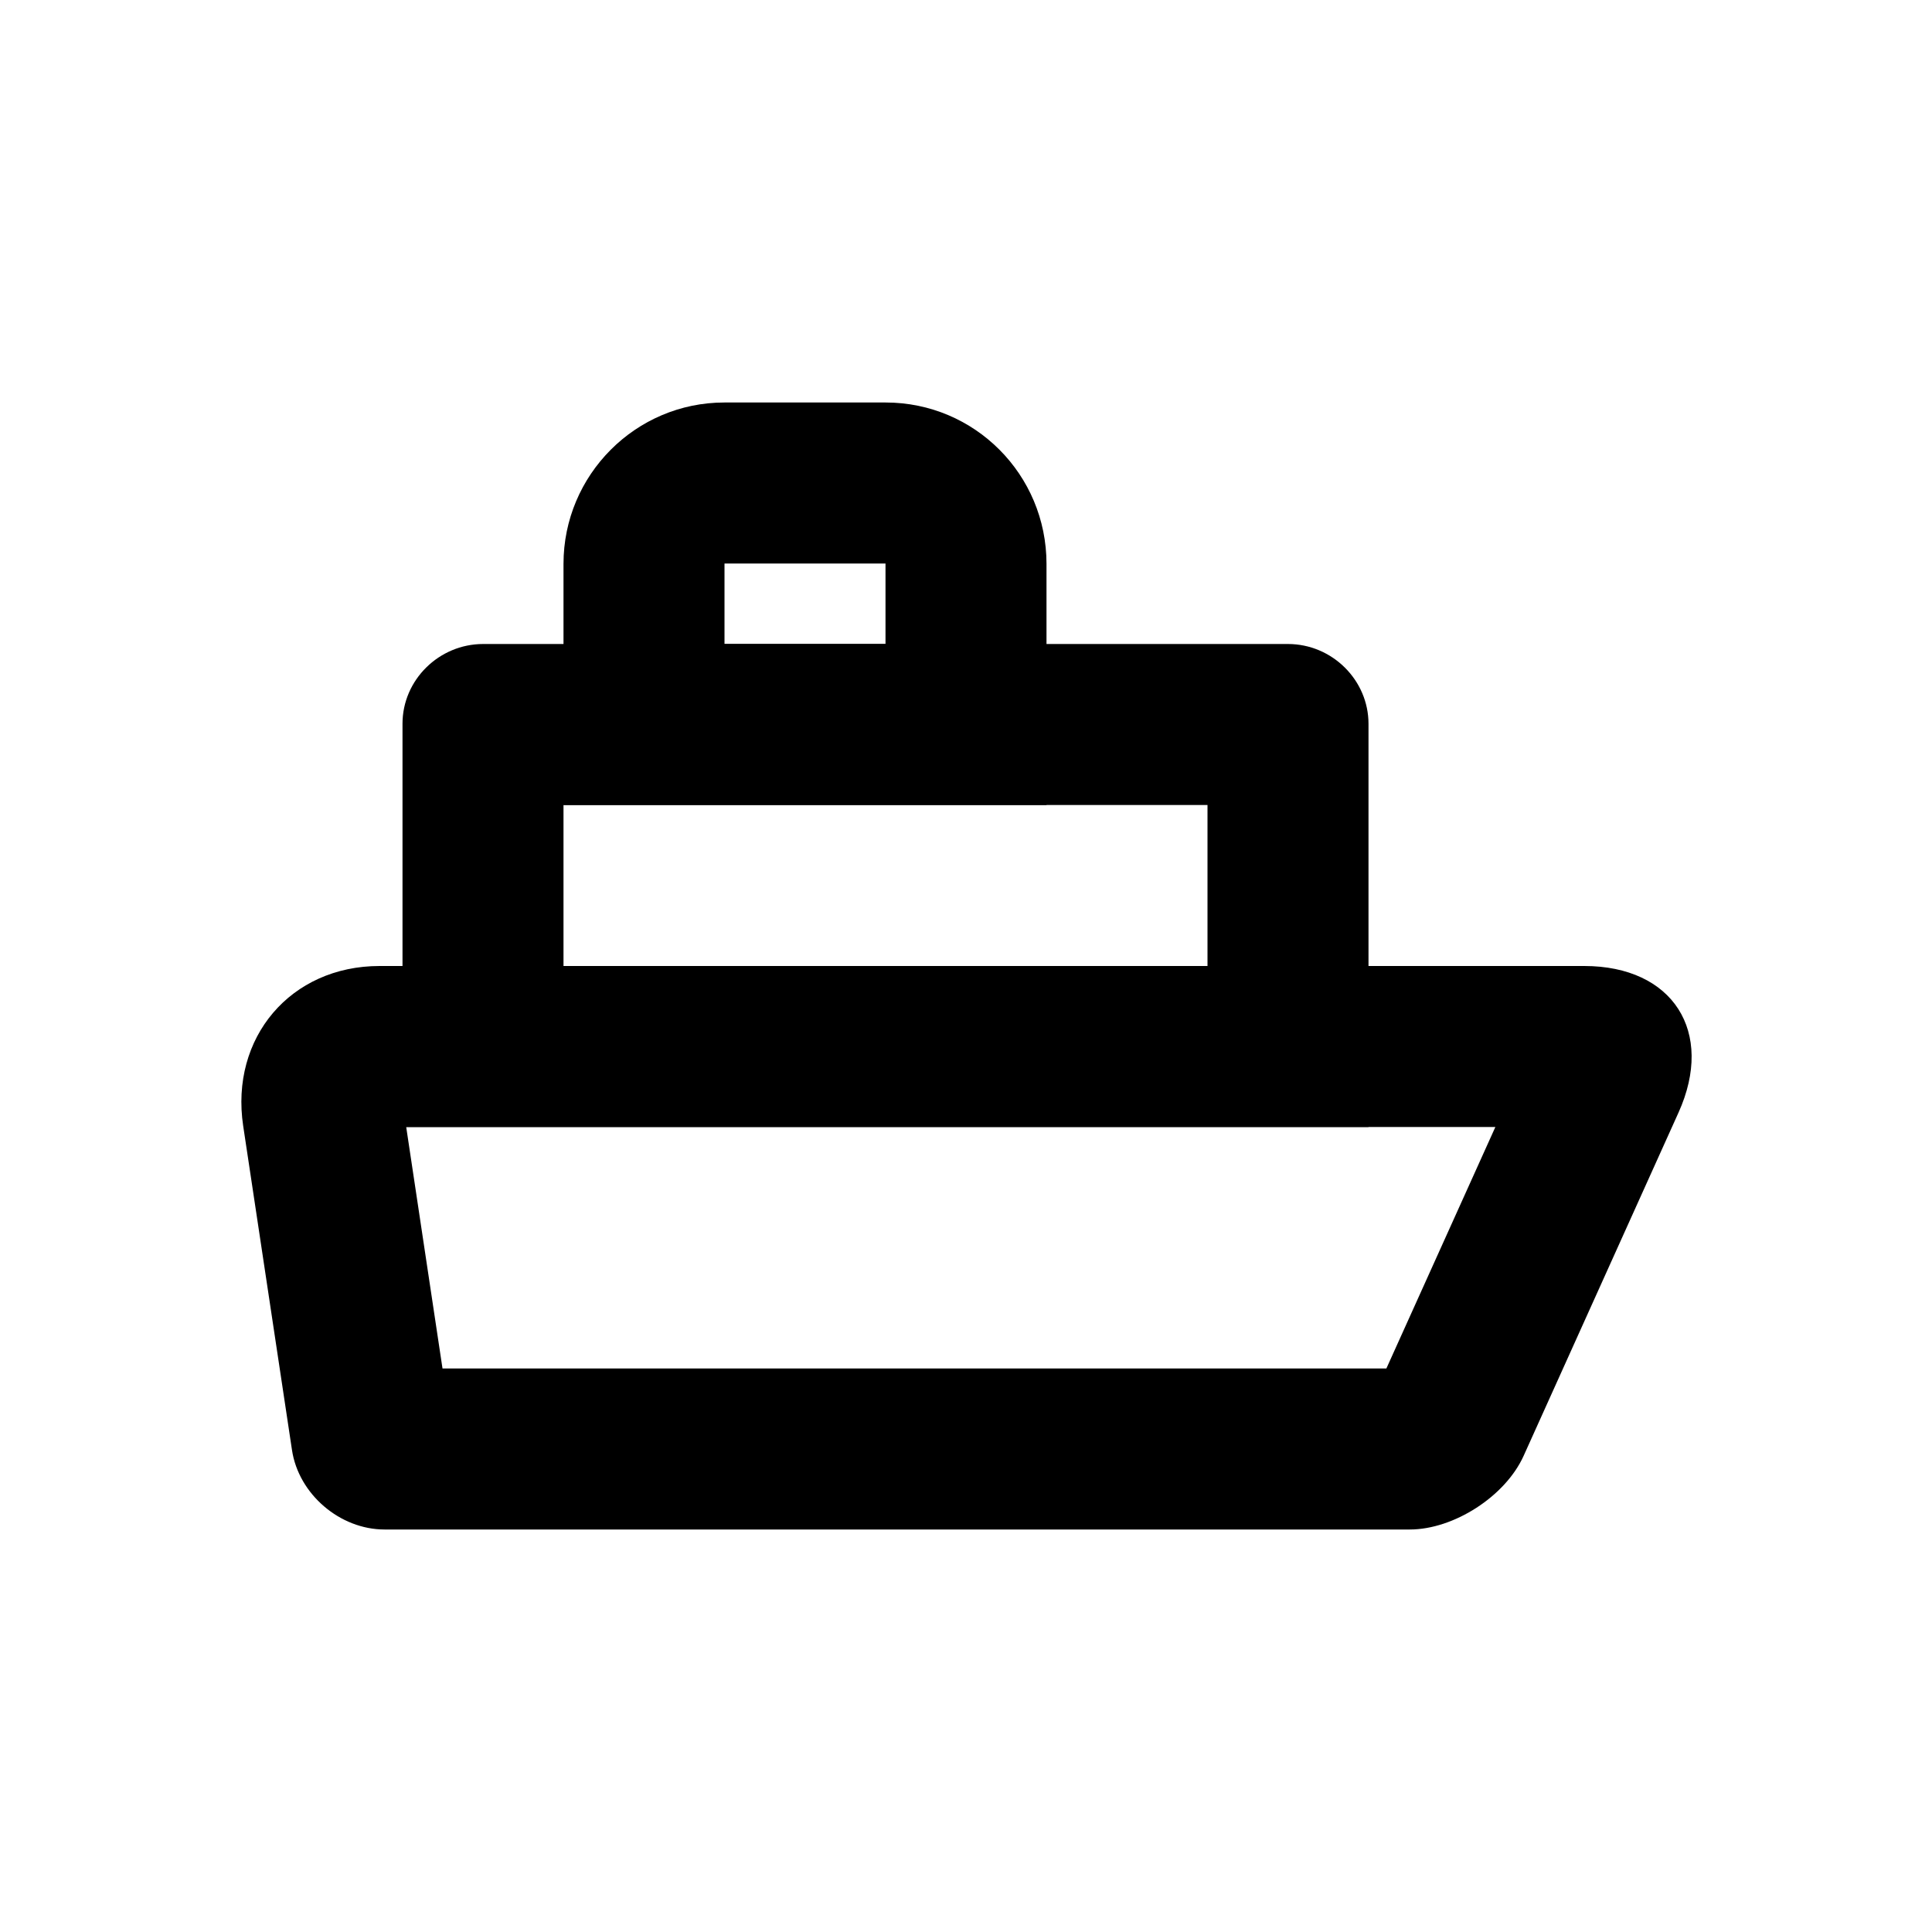
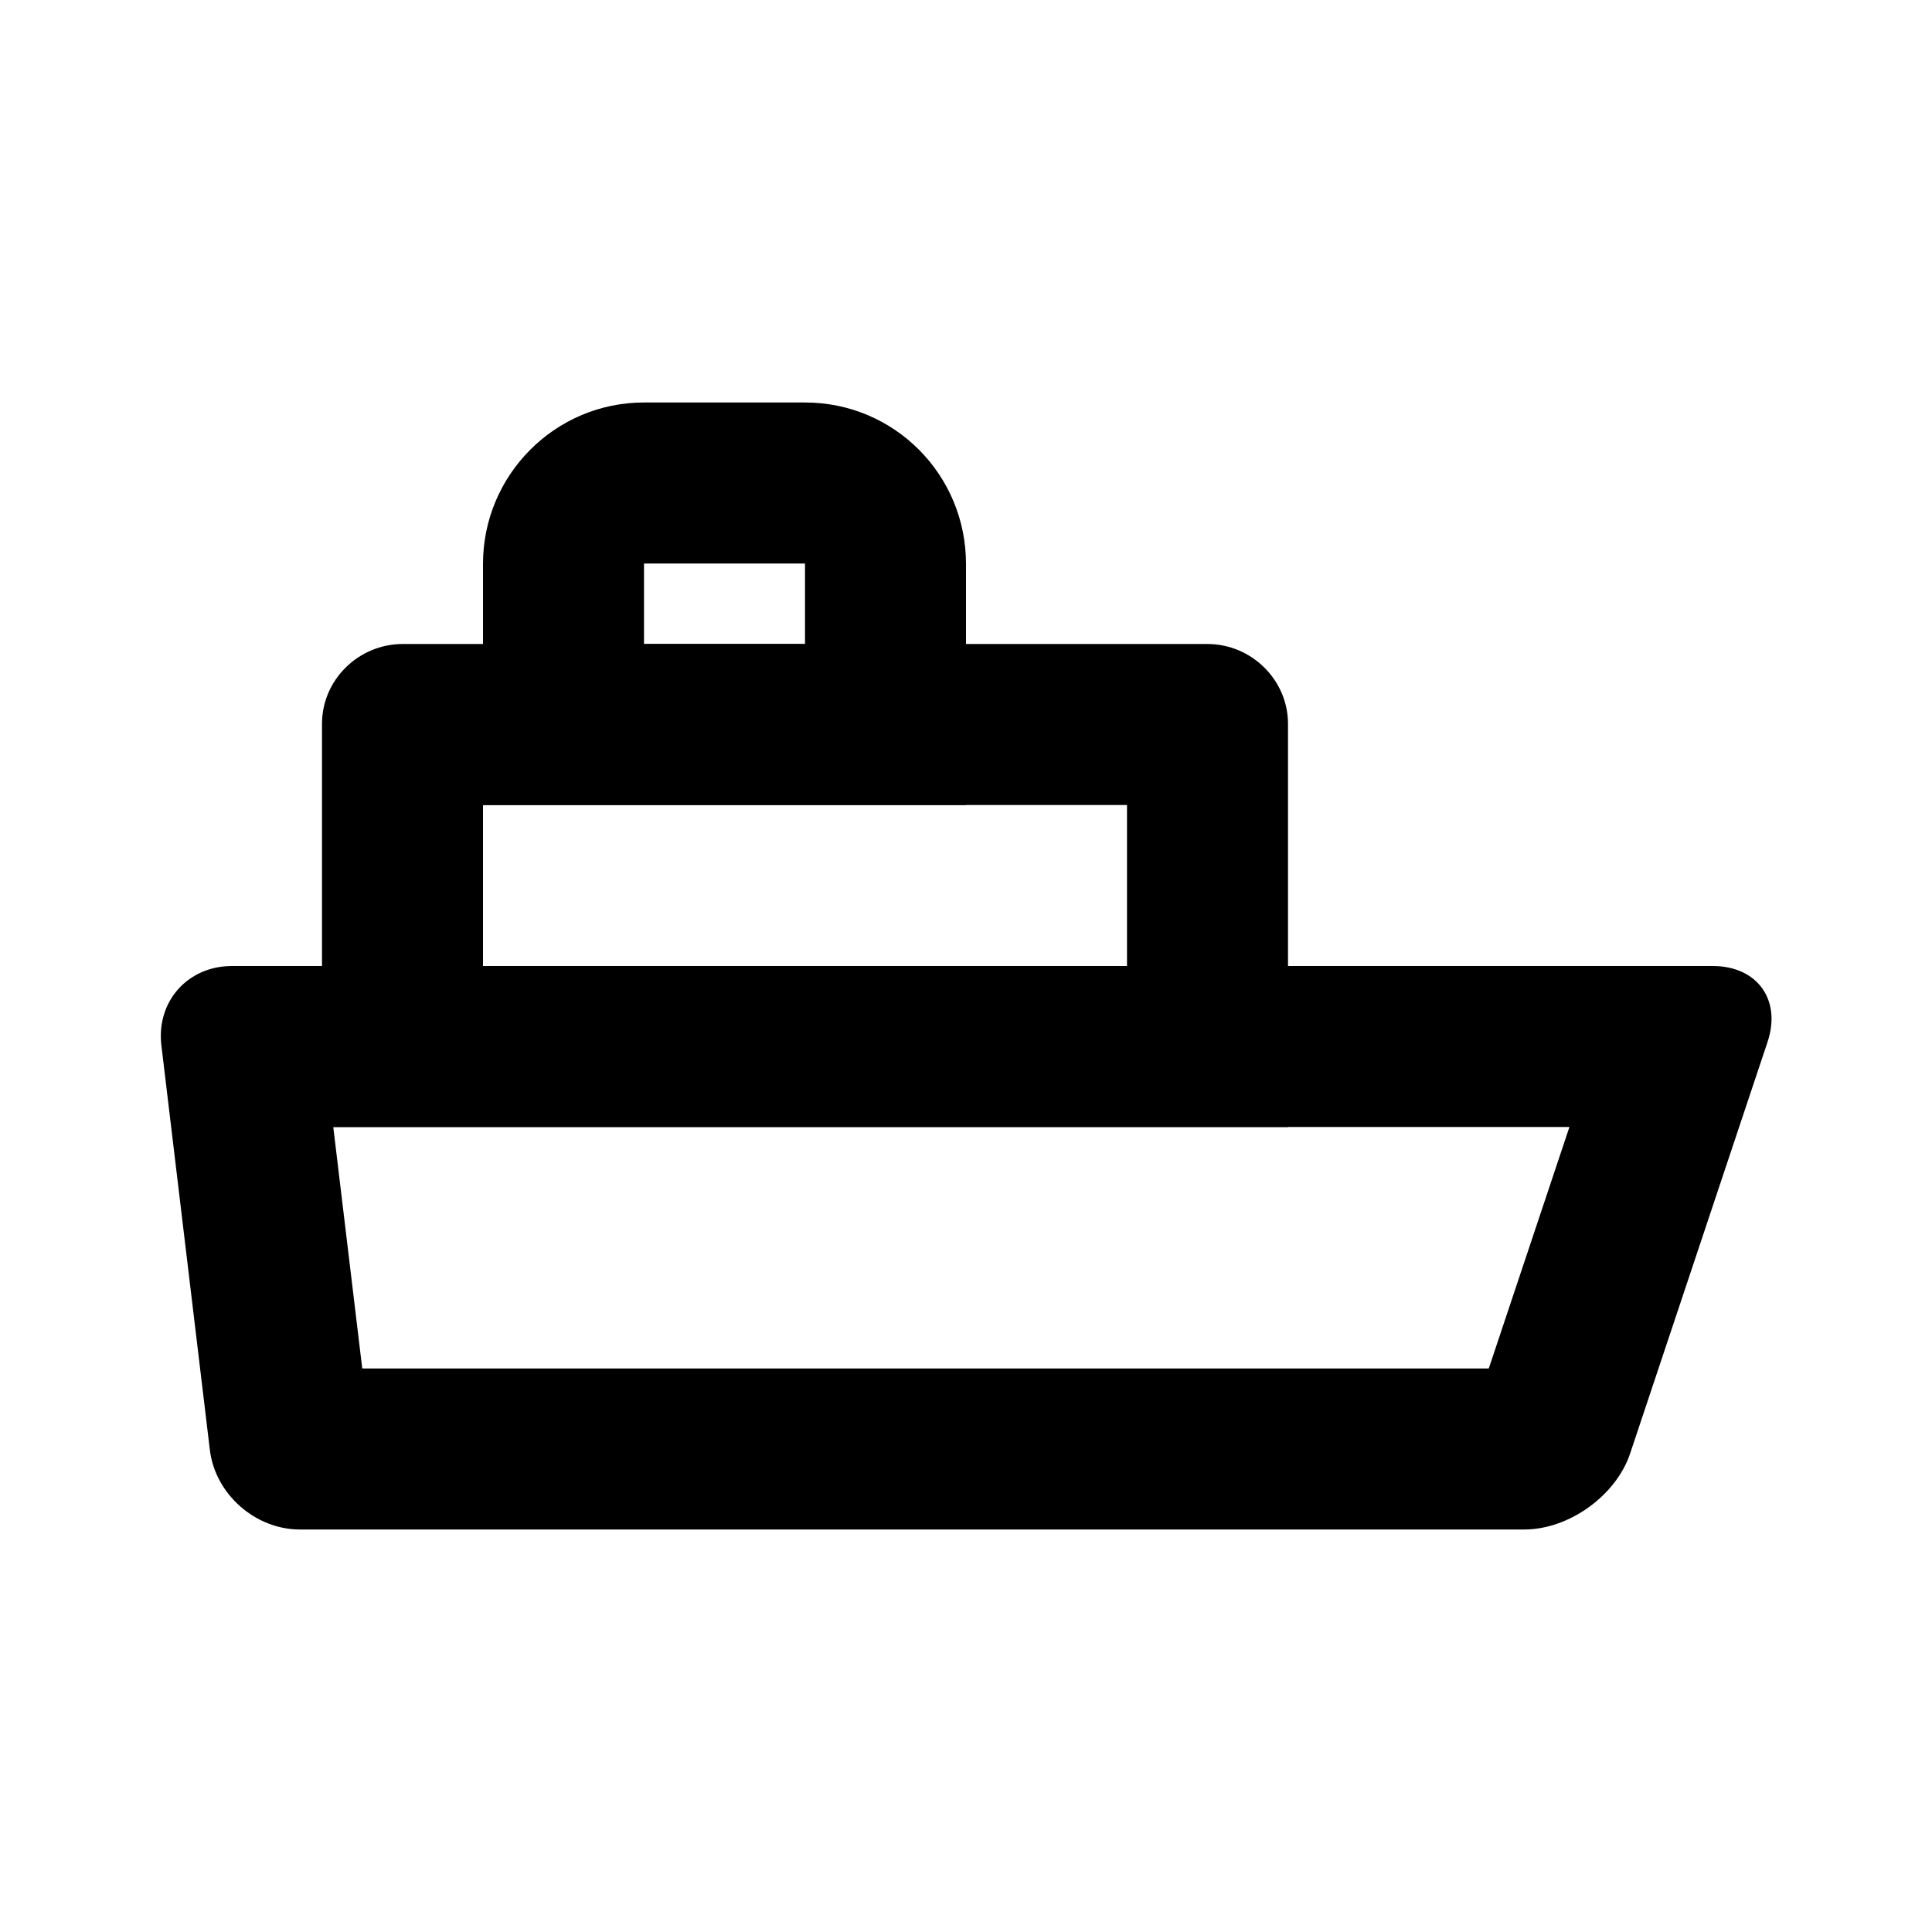
<svg xmlns="http://www.w3.org/2000/svg" width="24px" height="24px" viewBox="0 0 24 24" version="1.1">
  <defs />
-   <g id="icons" stroke="none" stroke-width="1" fill="none" fill-rule="evenodd">
-     <g id="releases">
-       <g id="releases_icon_24x24">
-         <g id="icon_container_transparent">
-           <rect x="0" y="0" width="24" height="24" />
-         </g>
-         <path d="M5.497,17 L17.222,17 L18.576,14 L5.046,14 L5.497,17 Z M3.021,13.987 C2.856,12.89 3.611,12 4.715,12 L19.68,12 C20.781,12 21.304,12.817 20.851,13.821 L18.927,18.085 C18.699,18.59 18.057,19 17.513,19 L4.777,19 C4.224,19 3.709,18.562 3.627,18.012 L3.021,13.987 Z" id="Rectangle-14" fill="currentColor" />
-         <path d="M7,12 L15,12 L15,10 L7,10 L7,12 Z M5,8.991 C5,8.444 5.456,8 6.002,8 L15.998,8 C16.551,8 17,8.451 17,8.991 L17,14 L5,14 L5,8.991 Z" id="Rectangle-16" fill="currentColor" />
-         <path d="M7,7.005 C7,5.898 7.898,5 8.998,5 L11.002,5 C12.106,5 13,5.894 13,7.005 L13,10 L7,10 L7,7.005 Z M11,7.005 L11,8 L9,8 L9,7.005 C9,7.003 9.003,7 8.998,7 L11.001,7 C11,7 11,7.001 11,7.005 Z" id="Combined-Shape" fill="currentColor" />
+   <g id="Global" stroke="none" stroke-width="1" fill="none" fill-rule="evenodd">
+     <g id="ship" fill="currentColor">
+       <g>
+         <path d="M6,12 L14,12 L14,10 L6,10 L6,12 Z M4,8.991 C4,8.444 4.456,8 5.002,8 L14.998,8 C15.551,8 16,8.451 16,8.991 L16,14 L4,14 L4,8.991 Z" id="Rectangle-16" fill-rule="nonzero" />
+         <path d="M6,7.005 C6,5.898 6.898,5 7.998,5 L10.002,5 C11.106,5 12,5.894 12,7.005 L12,10 L6,10 L6,7.005 Z M10,7.005 C10,7.001 10,7 10.001,7 L7.998,7 C8.003,7 8,7.003 8,7.005 L8,8 L10,8 L10,7.005 Z" id="Combined-Shape" />
+         <path d="M4.5,17 L18.494,17 L19.496,14 L4.14,14 L4.5,17 Z M2.005,12.988 C1.939,12.442 2.331,12 2.883,12 L21.276,12 C21.826,12 22.133,12.417 21.957,12.944 L20.25,18.056 C20.076,18.577 19.492,19 18.935,19 L3.725,19 C3.173,19 2.673,18.562 2.607,18.012 L2.005,12.988 Z" id="Rectangle-51" fill-rule="nonzero" />
      </g>
    </g>
  </g>
</svg>
